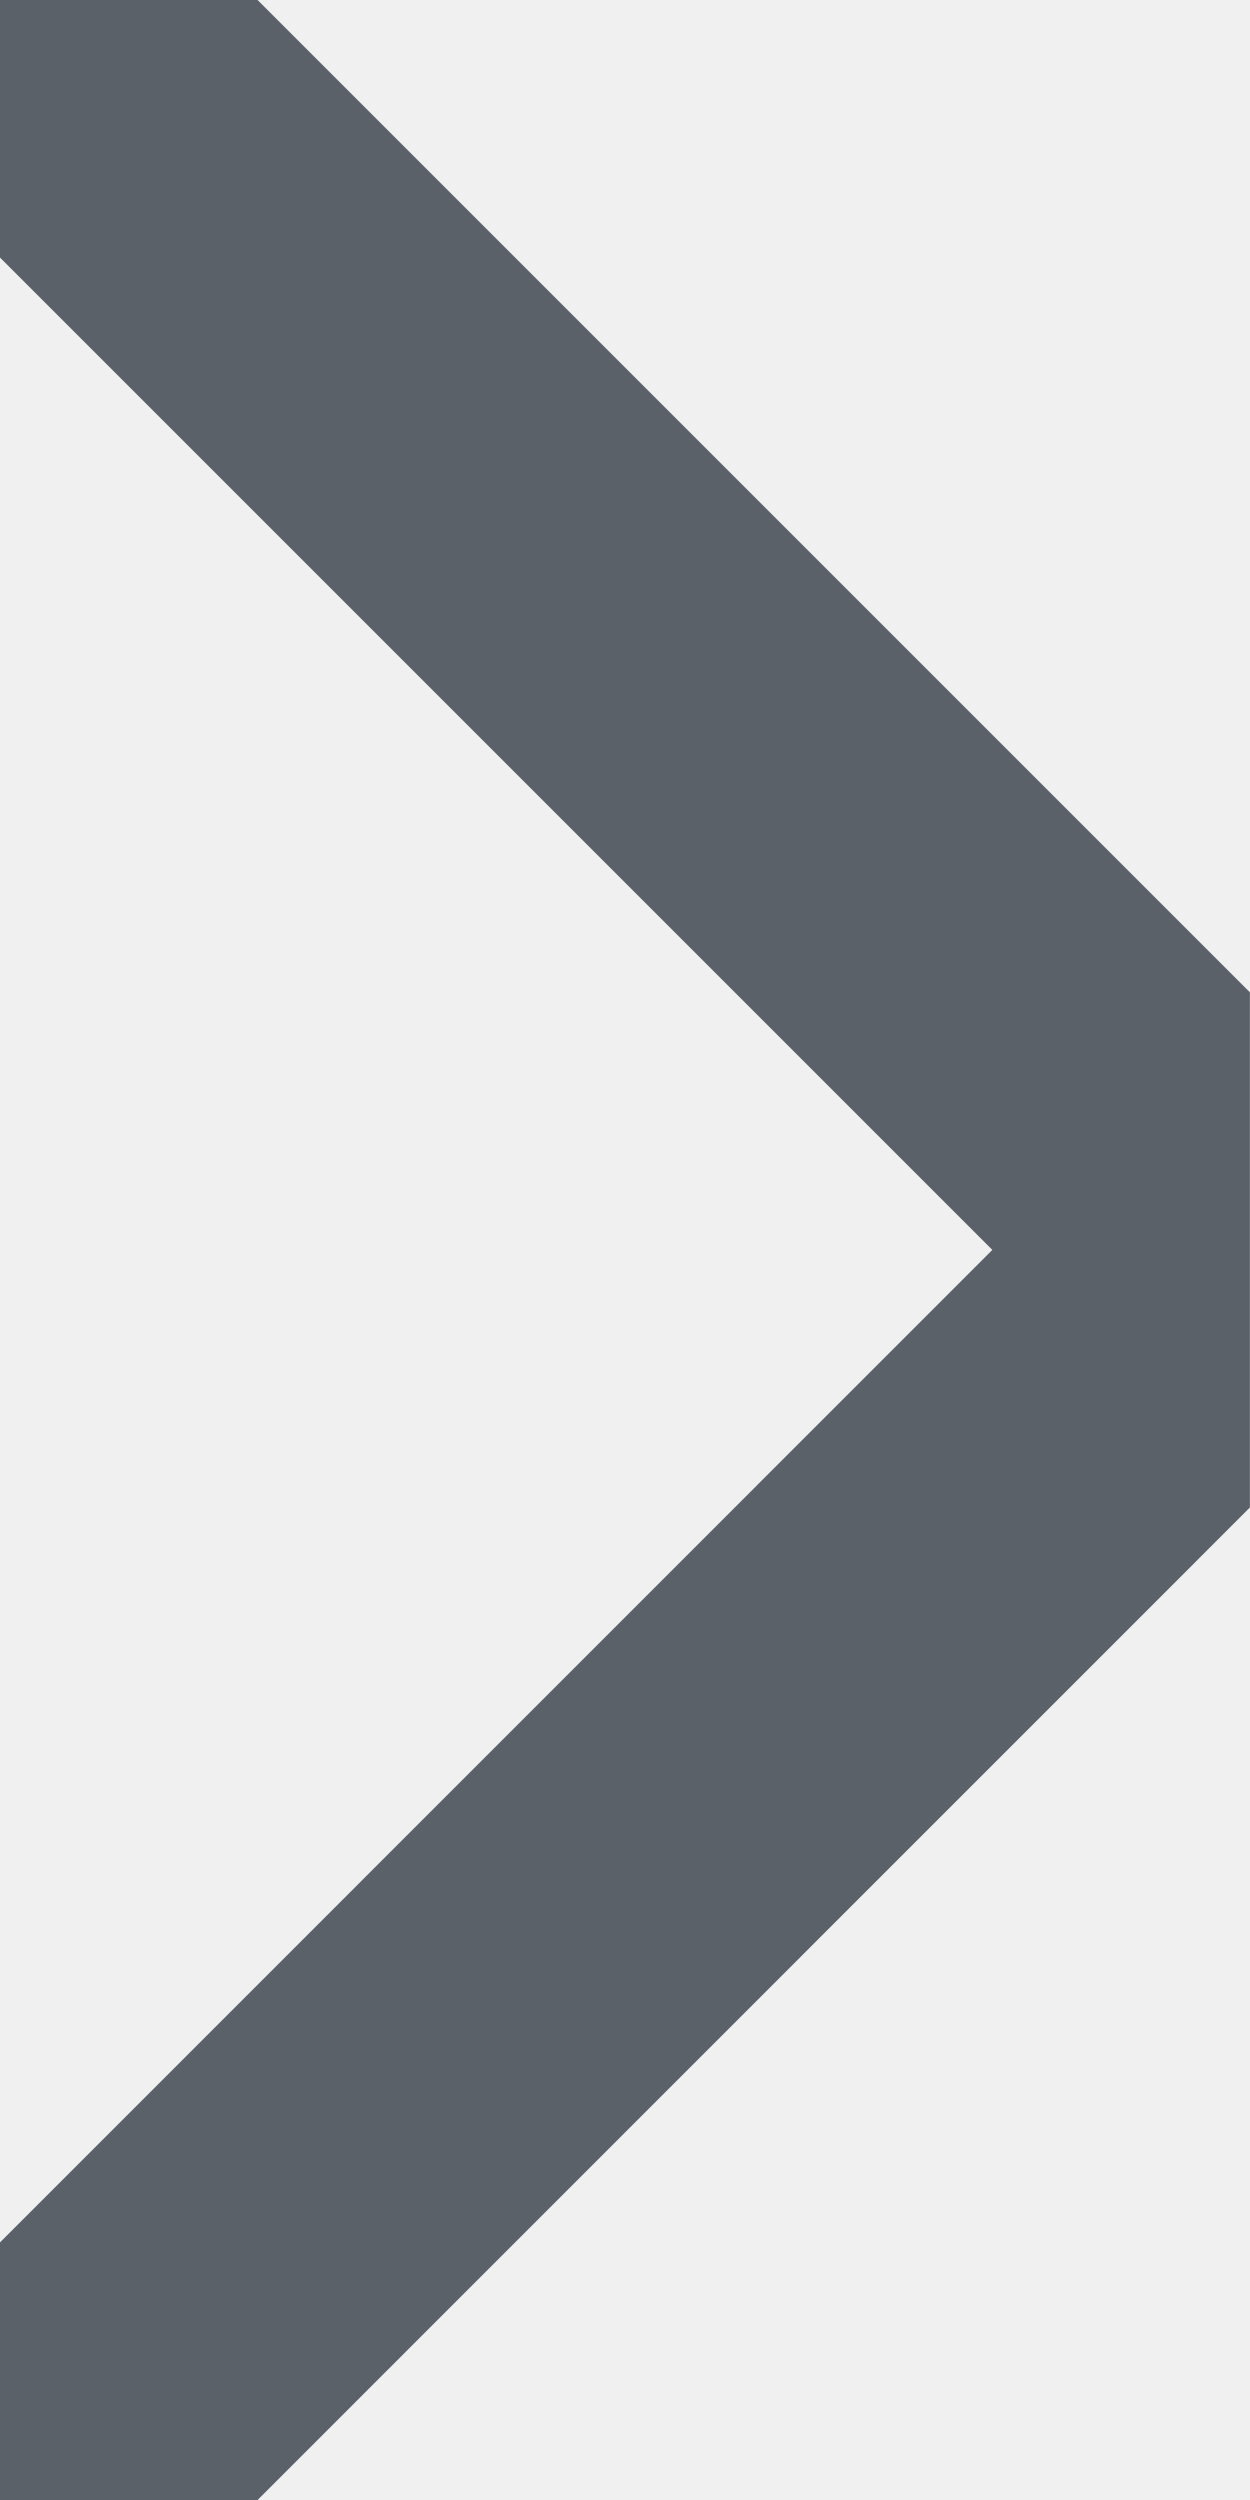
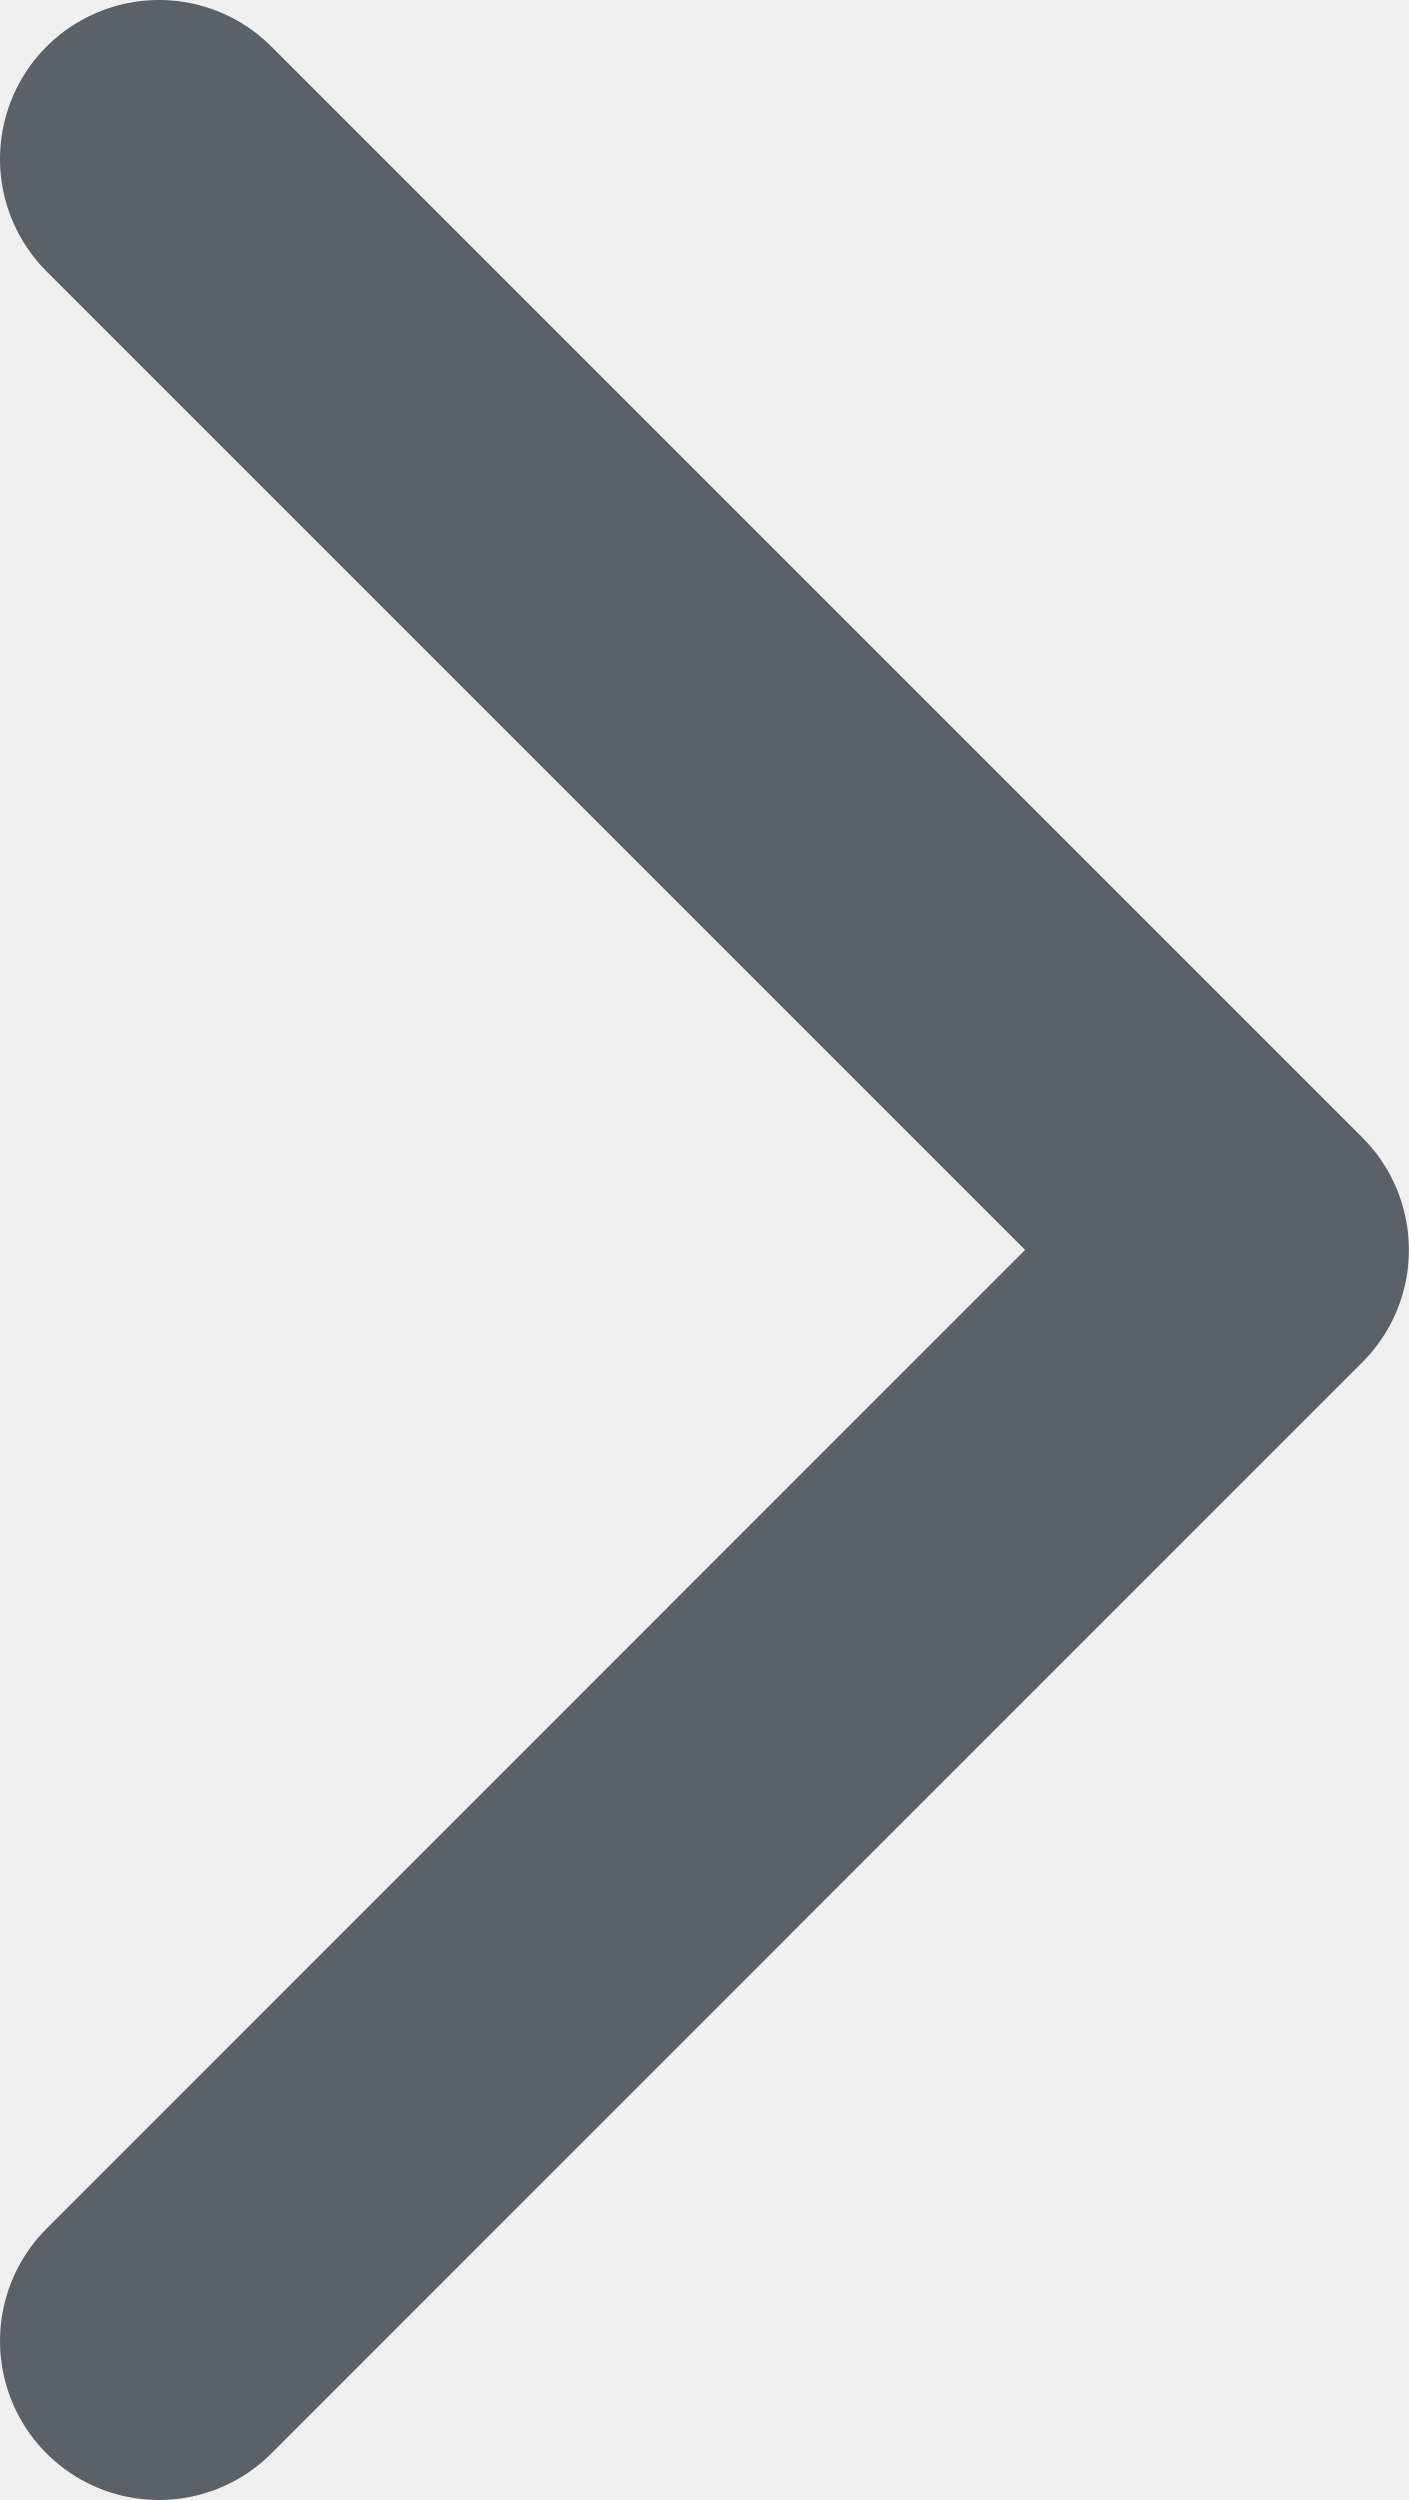
- <svg xmlns="http://www.w3.org/2000/svg" preserveAspectRatio="none" overflow="visible" style="display: block;" width="5.833" height="11.667" viewBox="0 0 5.833 11.667" fill="none">
-   <g id="Icon/chevron" clip-path="url(#clip0_0_56)">
-     <path id="Vector" d="M0 0L5.833 5.833L0 11.667" stroke="#5A6169" stroke-width="1.7" stroke-linecap="round" stroke-linejoin="round" />
-   </g>
-   <defs>
-     <clipPath id="clip0_0_56">
-       <rect width="5.833" height="11.667" fill="white" />
-     </clipPath>
-   </defs>
+ <svg xmlns="http://www.w3.org/2000/svg" preserveAspectRatio="none" overflow="visible" style="display: block;" width="7.533" height="13.367" viewBox="0 0 7.533 13.367" fill="none">
+   <path id="Vector" d="M0.85 0.85L6.683 6.683L0.85 12.517" stroke="#5A6169" stroke-width="1.7" stroke-linecap="round" stroke-linejoin="round" />
</svg>
